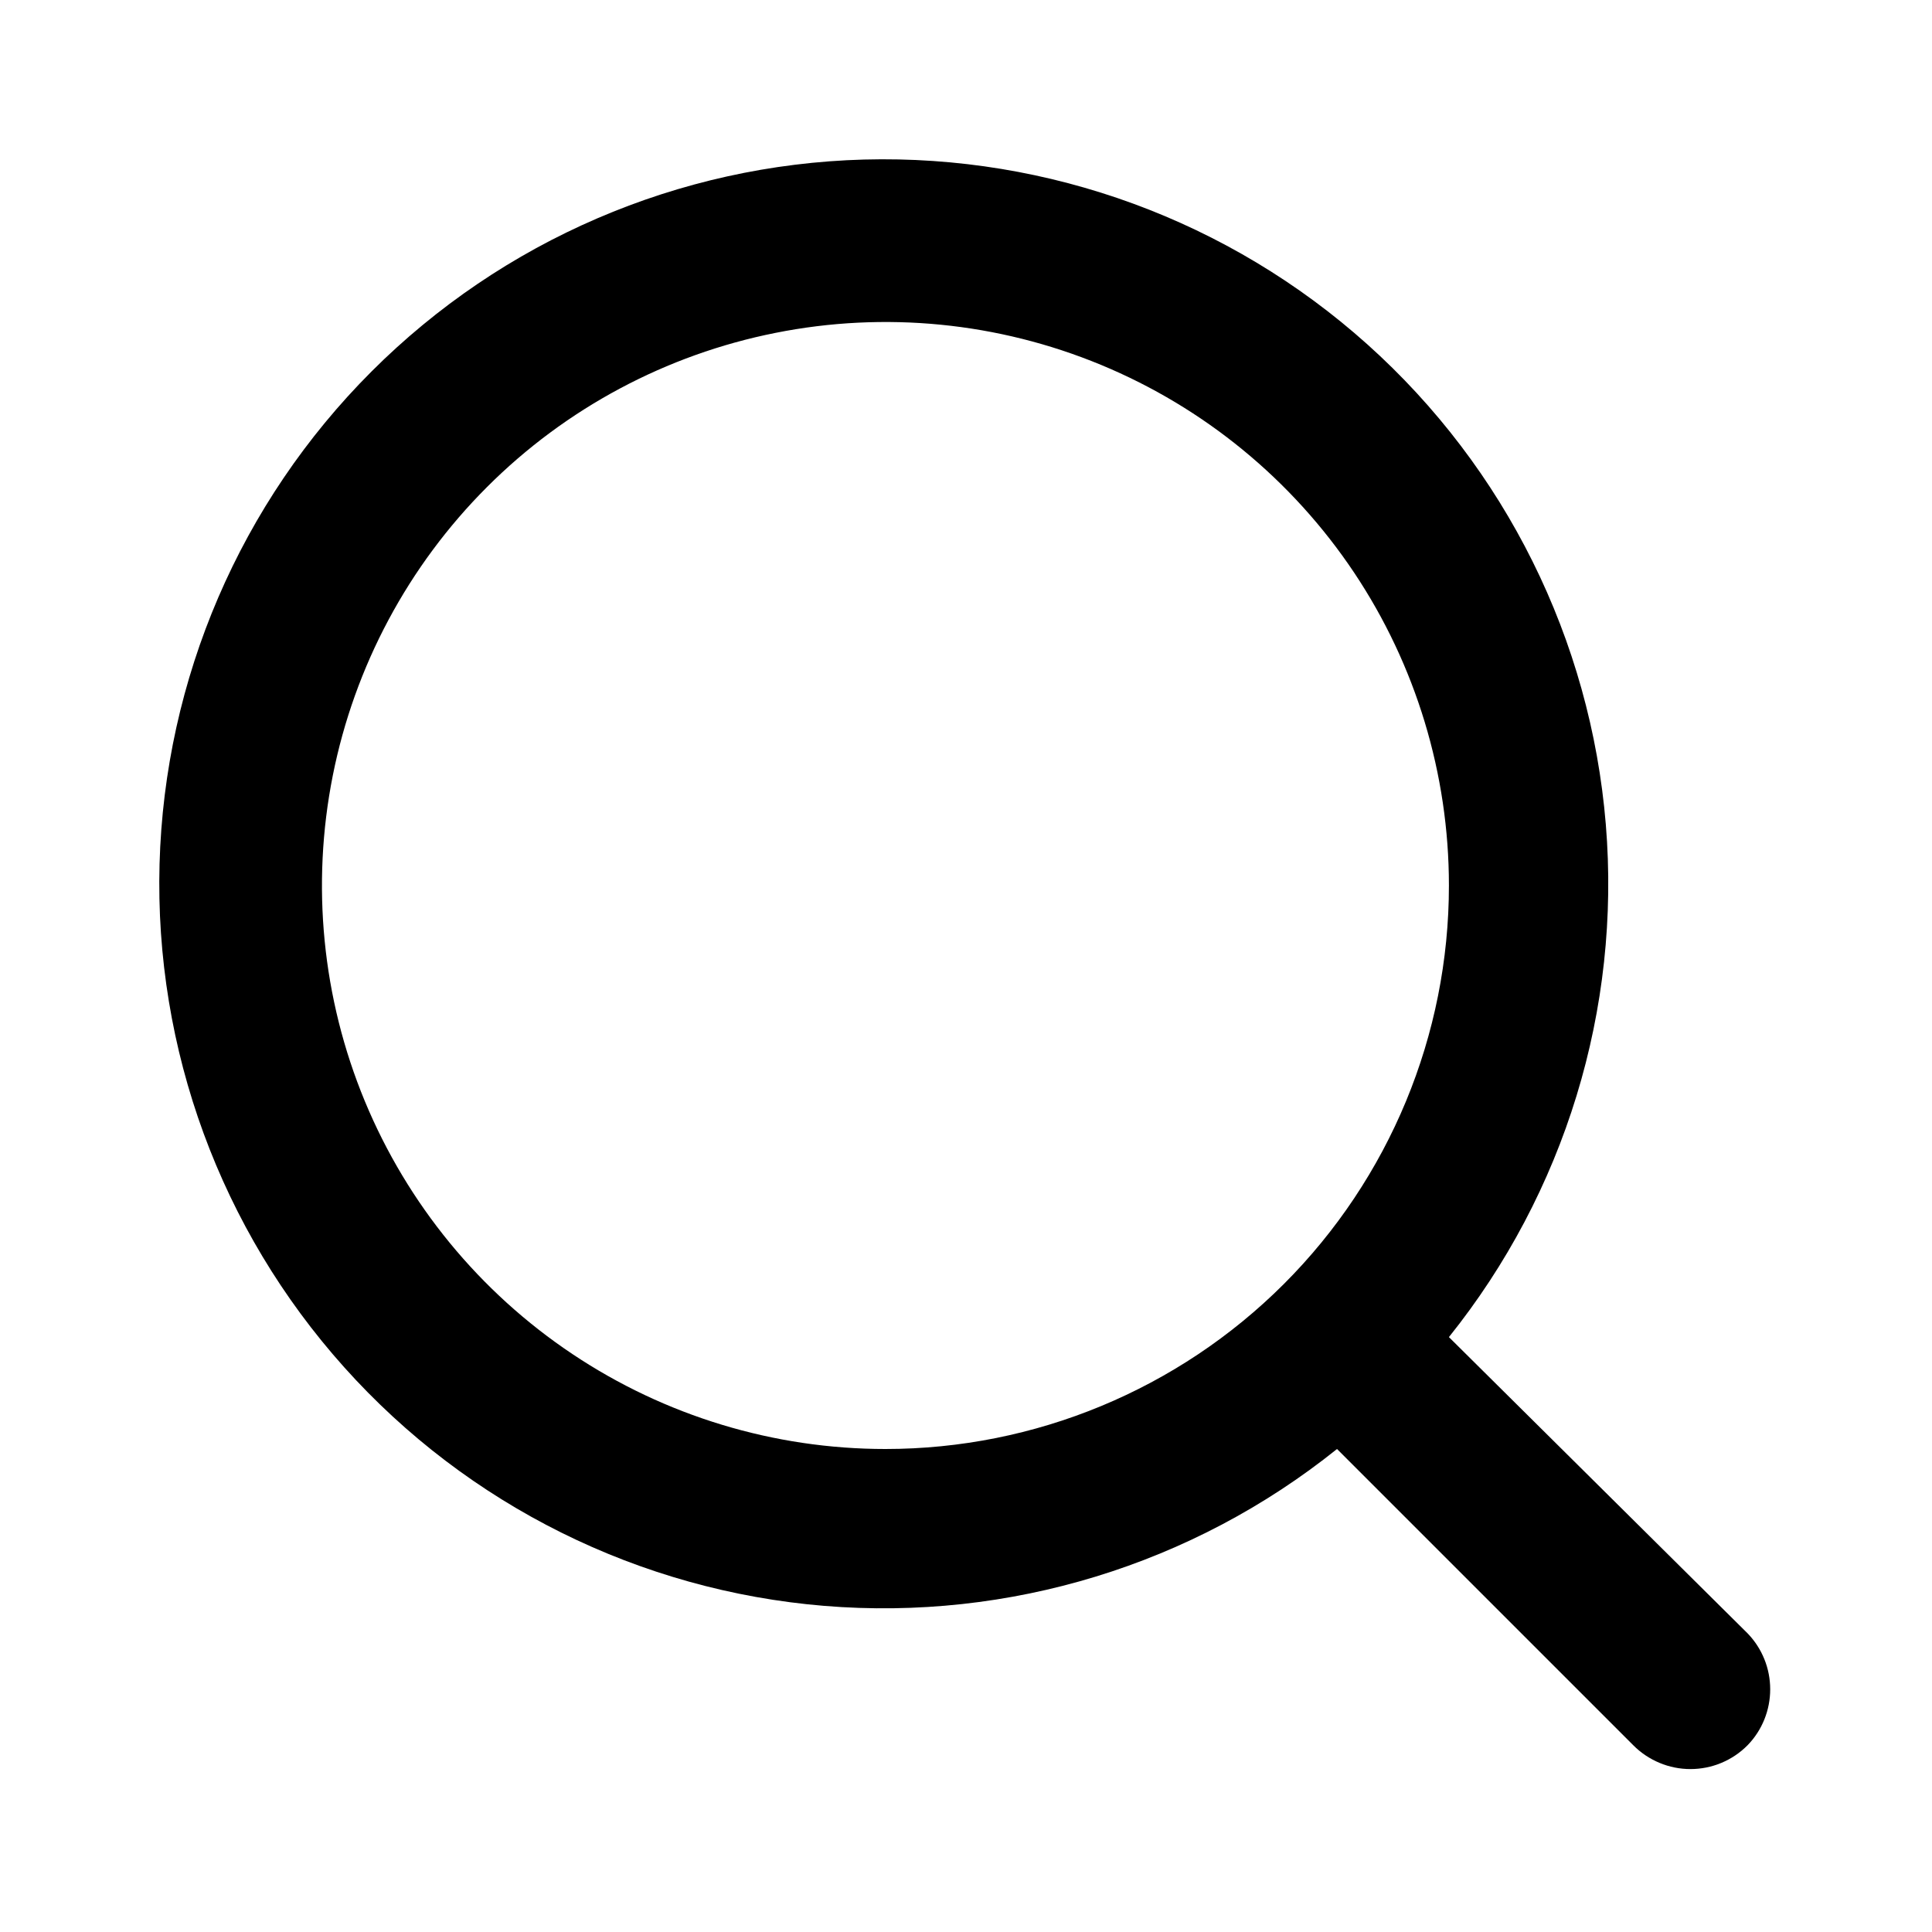
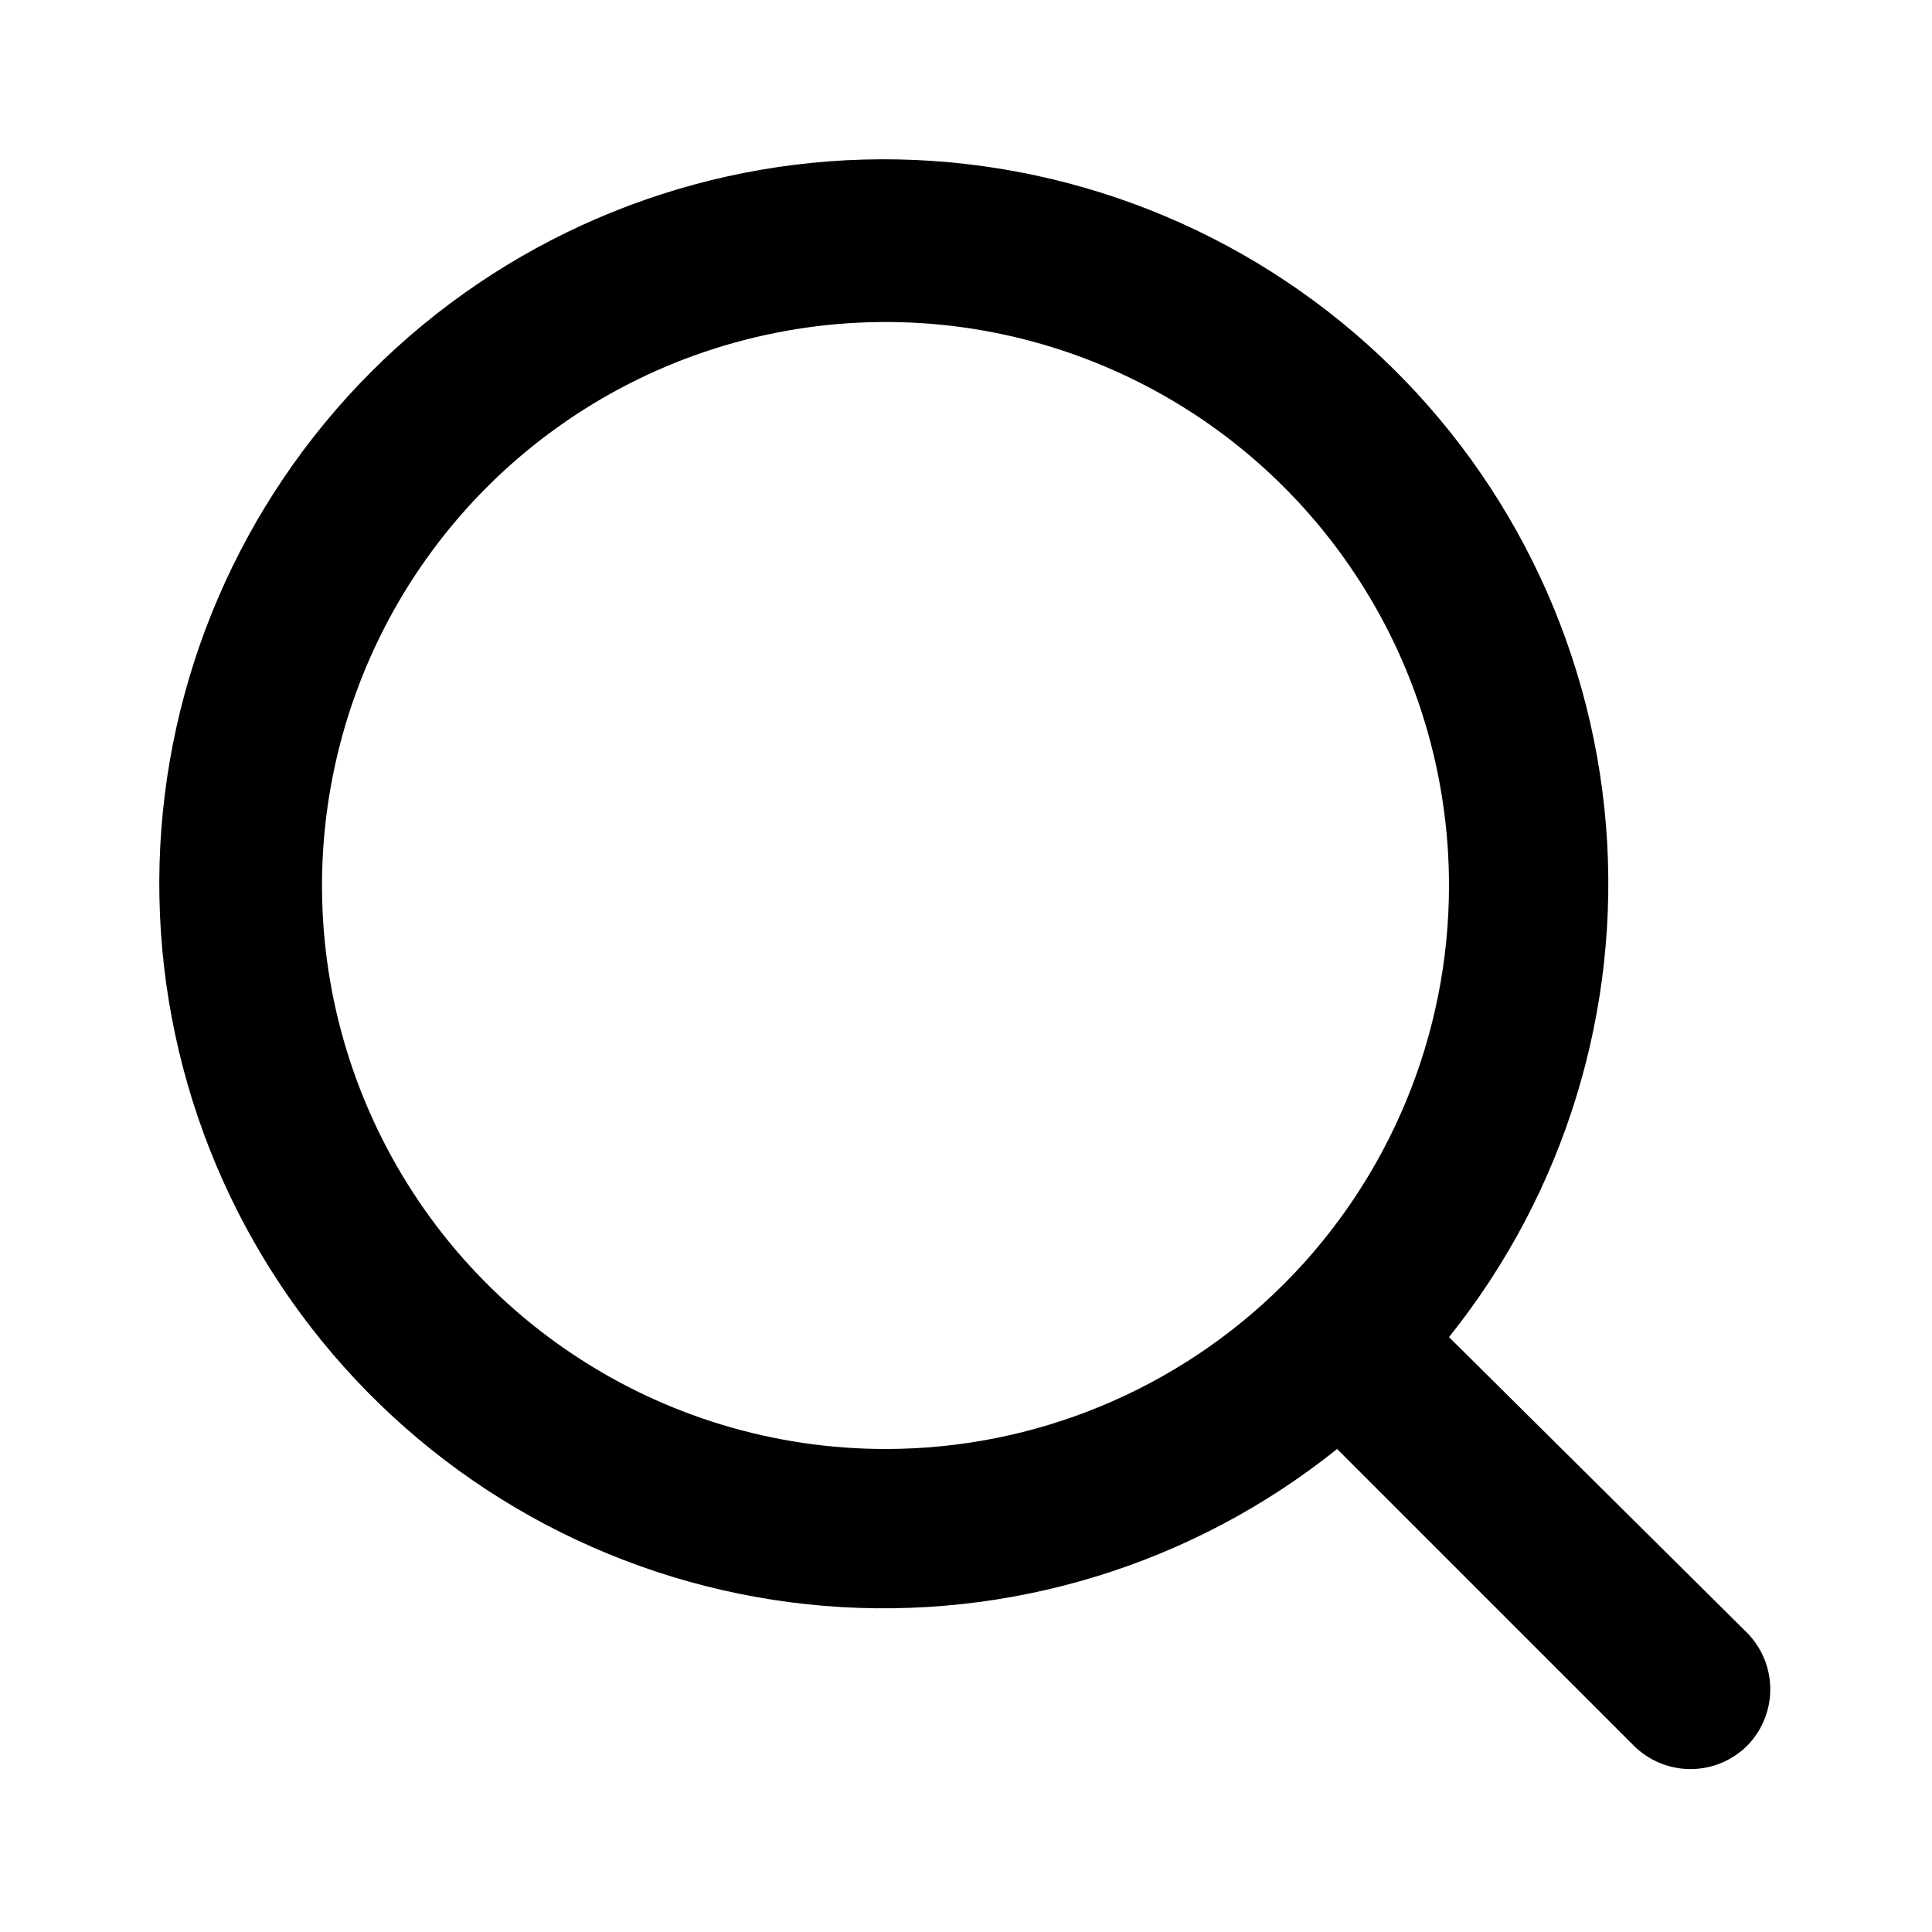
<svg xmlns="http://www.w3.org/2000/svg" width="24" height="24" viewBox="0 0 24 24" fill="none">
-   <path d="M21.709 20.29L17.999 16.61C19.439 14.814 20.137 12.535 19.948 10.241C19.759 7.947 18.699 5.813 16.985 4.277C15.271 2.741 13.033 1.92 10.732 1.982C8.431 2.045 6.242 2.988 4.615 4.615C2.987 6.243 2.045 8.432 1.982 10.733C1.919 13.034 2.74 15.271 4.276 16.985C5.812 18.7 7.947 19.76 10.241 19.949C12.535 20.137 14.814 19.44 16.609 18L20.289 21.68C20.382 21.774 20.493 21.848 20.615 21.899C20.737 21.95 20.867 21.976 20.999 21.976C21.131 21.976 21.262 21.95 21.384 21.899C21.506 21.848 21.616 21.774 21.709 21.68C21.89 21.494 21.99 21.244 21.99 20.985C21.99 20.726 21.89 20.477 21.709 20.29ZM10.999 18C9.615 18 8.262 17.59 7.11 16.82C5.959 16.051 5.062 14.958 4.532 13.679C4.002 12.4 3.864 10.992 4.134 9.634C4.404 8.277 5.071 7.029 6.05 6.05C7.029 5.071 8.276 4.405 9.634 4.135C10.992 3.864 12.399 4.003 13.678 4.533C14.957 5.063 16.05 5.96 16.82 7.111C17.589 8.262 17.999 9.616 17.999 11C17.999 12.857 17.262 14.637 15.949 15.95C14.636 17.262 12.856 18 10.999 18Z" fill="black" />
+   <path d="M21.71 20.29L18 16.61C19.44 14.814 20.137 12.535 19.949 10.241C19.76 7.947 18.7 5.813 16.985 4.277C15.271 2.741 13.034 1.92 10.733 1.982C8.432 2.045 6.243 2.988 4.615 4.615C2.988 6.243 2.045 8.432 1.982 10.733C1.92 13.034 2.74 15.271 4.277 16.985C5.813 18.7 7.947 19.76 10.241 19.949C12.535 20.137 14.814 19.44 16.61 18L20.29 21.68C20.383 21.774 20.494 21.848 20.615 21.899C20.737 21.95 20.868 21.976 21 21.976C21.132 21.976 21.263 21.95 21.385 21.899C21.506 21.848 21.617 21.774 21.71 21.68C21.89 21.494 21.991 21.244 21.991 20.985C21.991 20.726 21.89 20.477 21.71 20.29ZM11 18C9.616 18 8.262 17.59 7.111 16.82C5.96 16.051 5.063 14.958 4.533 13.679C4.003 12.4 3.864 10.992 4.135 9.634C4.405 8.277 5.071 7.029 6.05 6.05C7.029 5.071 8.277 4.405 9.634 4.135C10.992 3.864 12.4 4.003 13.679 4.533C14.958 5.063 16.051 5.96 16.82 7.111C17.59 8.262 18 9.616 18 11C18 12.857 17.262 14.637 15.95 15.95C14.637 17.262 12.857 18 11 18Z" fill="black" />
</svg>
